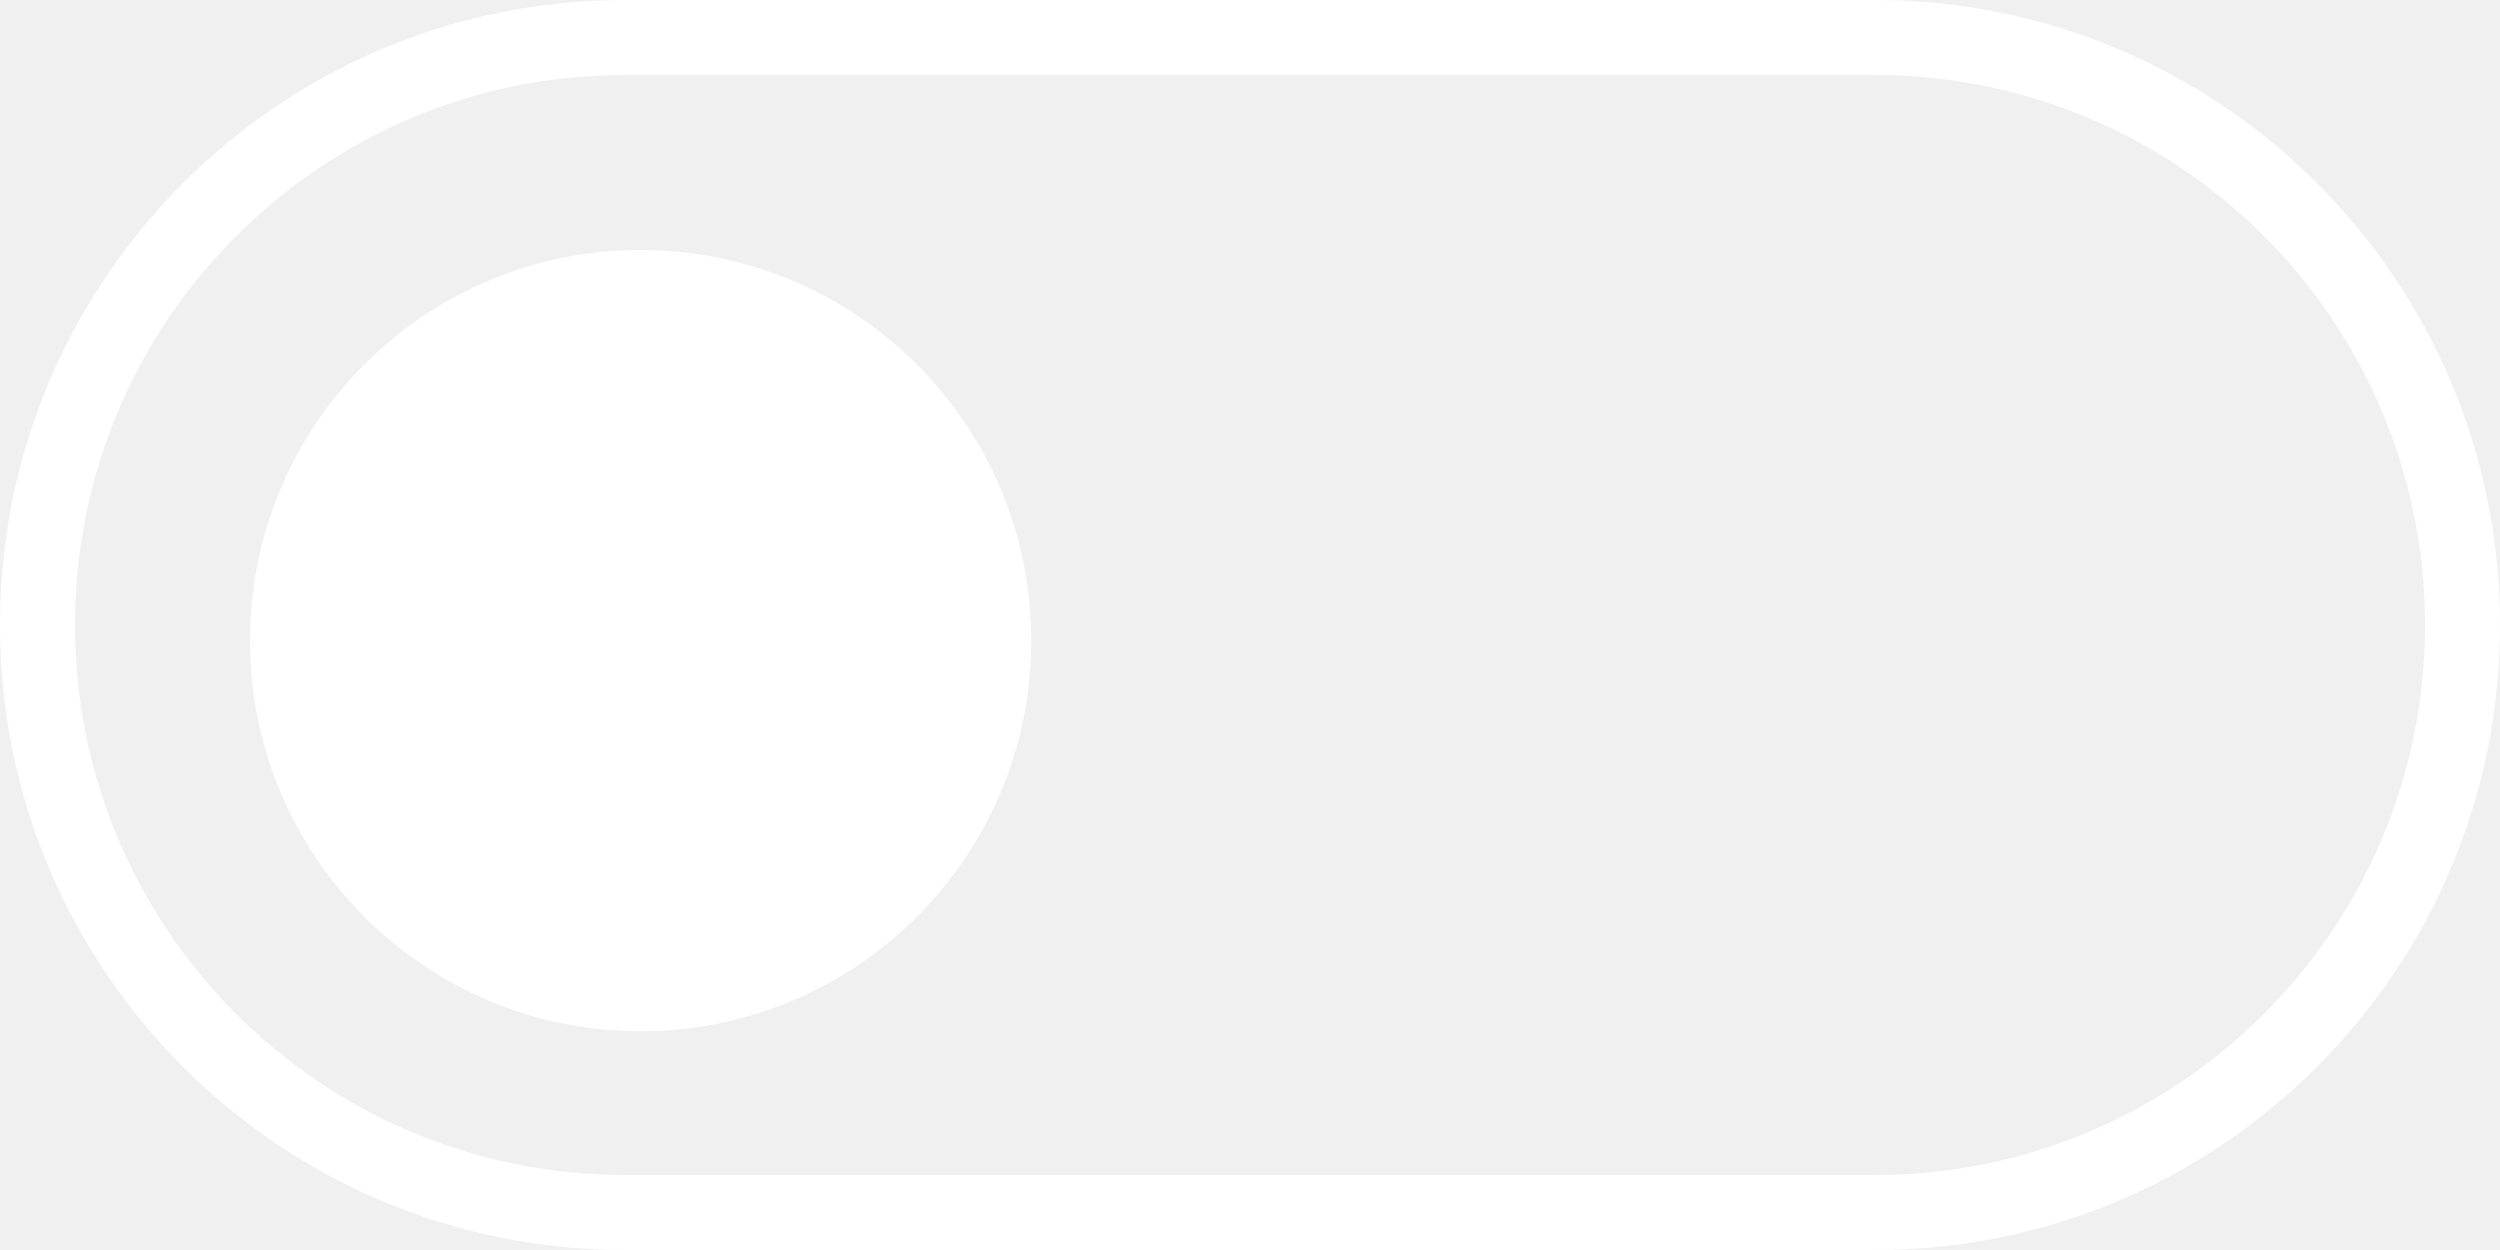
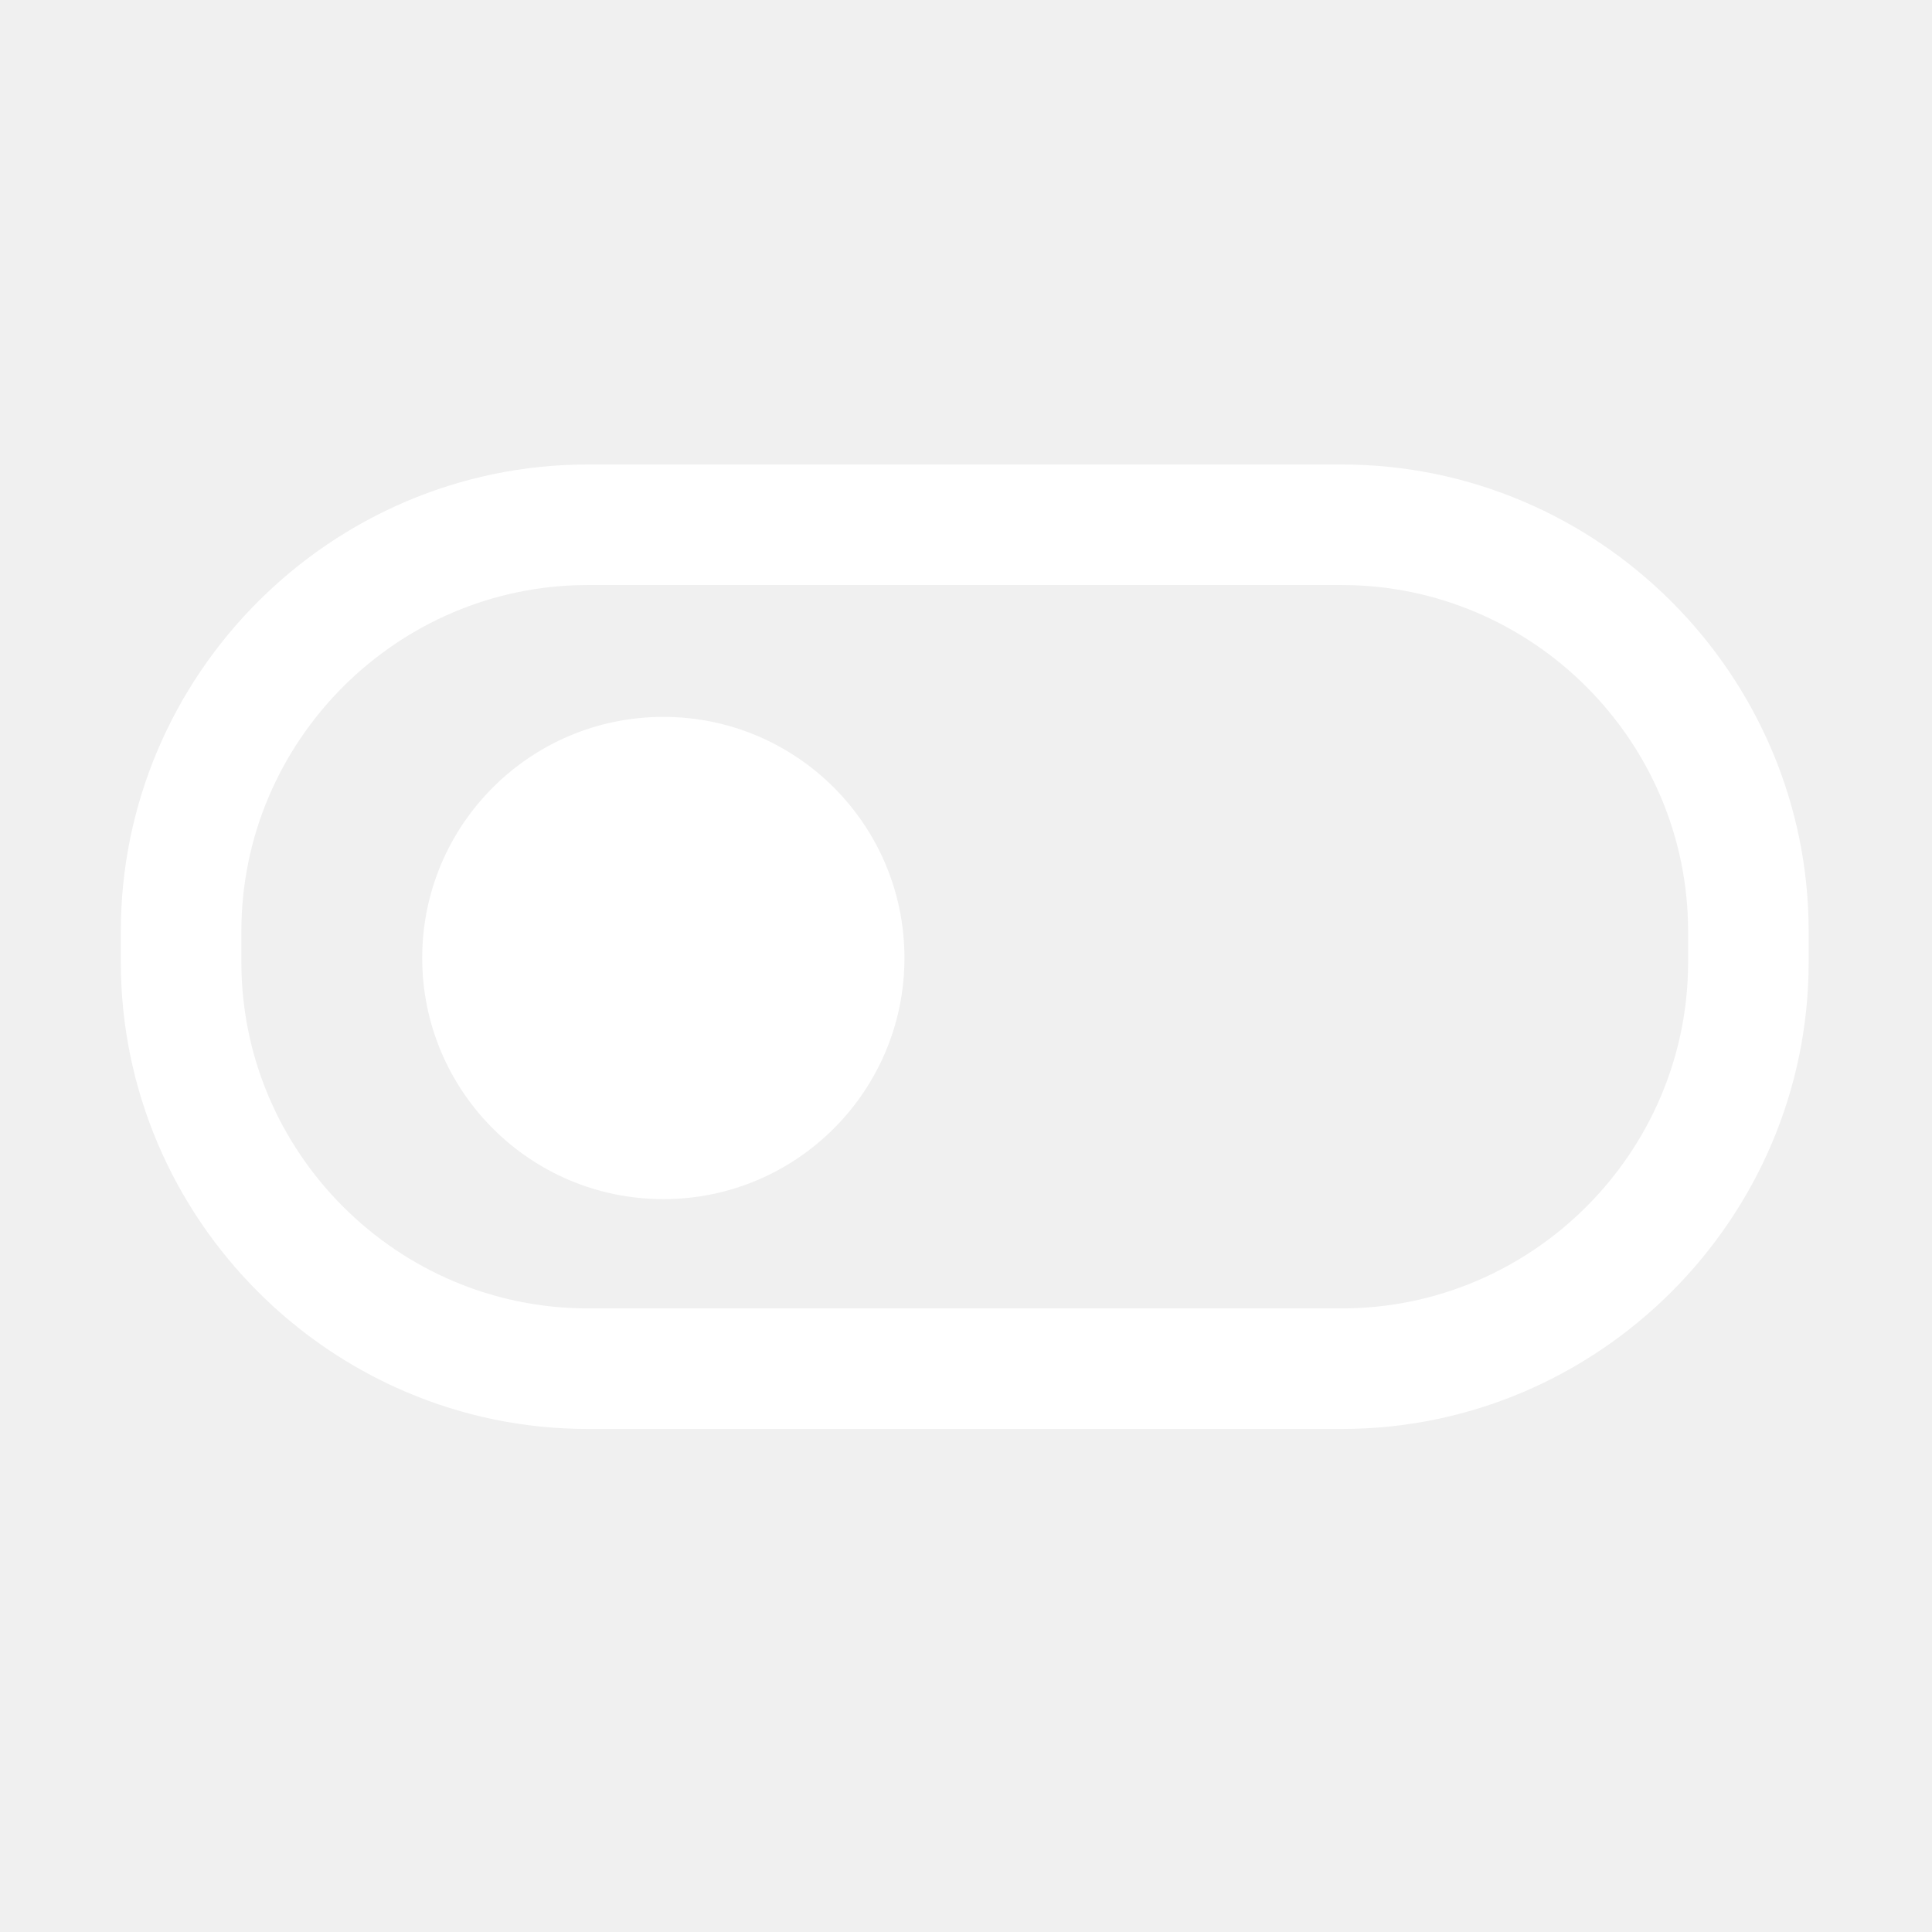
- <svg xmlns="http://www.w3.org/2000/svg" t="1641384475302" class="icon" viewBox="0 0 2048 1024" version="1.1" p-id="30820" width="400" height="200">
+ <svg xmlns="http://www.w3.org/2000/svg" t="1645274809971" class="icon" viewBox="0 0 1024 1024" version="1.1" p-id="10976" width="200" height="200">
  <defs>
    <style type="text/css" />
  </defs>
-   <path d="M512 61.44C263.168 61.44 61.44 263.168 61.44 512s201.728 450.56 450.56 450.56h1024c248.832 0 450.56-201.728 450.56-450.56S1784.832 61.44 1536 61.44H512z m0-61.44h1024c282.767 0 512 229.233 512 512S1818.767 1024 1536 1024H512C229.233 1024 0 794.767 0 512S229.233 0 512 0z m332.8 524.8C844.8 348.058 701.522 204.8 524.8 204.8 348.058 204.8 204.8 348.078 204.8 524.8c0 176.742 143.278 320 320 320 176.742 0 320-143.278 320-320z" p-id="30821" fill="#ffffff" />
+   <path d="M711.15 757.38H311.52c-136.12 0-247.48-111.37-247.48-247.48v-16.23c0-136.12 111.37-247.48 247.48-247.48h399.63c136.12 0 247.48 111.37 247.48 247.48v16.23c0.01 136.11-111.36 247.48-247.48 247.48z m183.58-247.44v-16.32c0-100.95-82.59-183.54-183.54-183.54H311.47c-100.95 0-183.54 82.59-183.54 183.54v16.32c0 100.95 82.59 183.54 183.54 183.54H711.2c100.94 0 183.53-82.59 183.53-183.54z" p-id="10977" fill="#ffffff" />
+   <path d="M351.58 507.76m-127.8 0a127.8 127.8 0 1 0 255.6 0 127.8 127.8 0 1 0-255.6 0Z" p-id="10978" fill="#ffffff" />
</svg>
